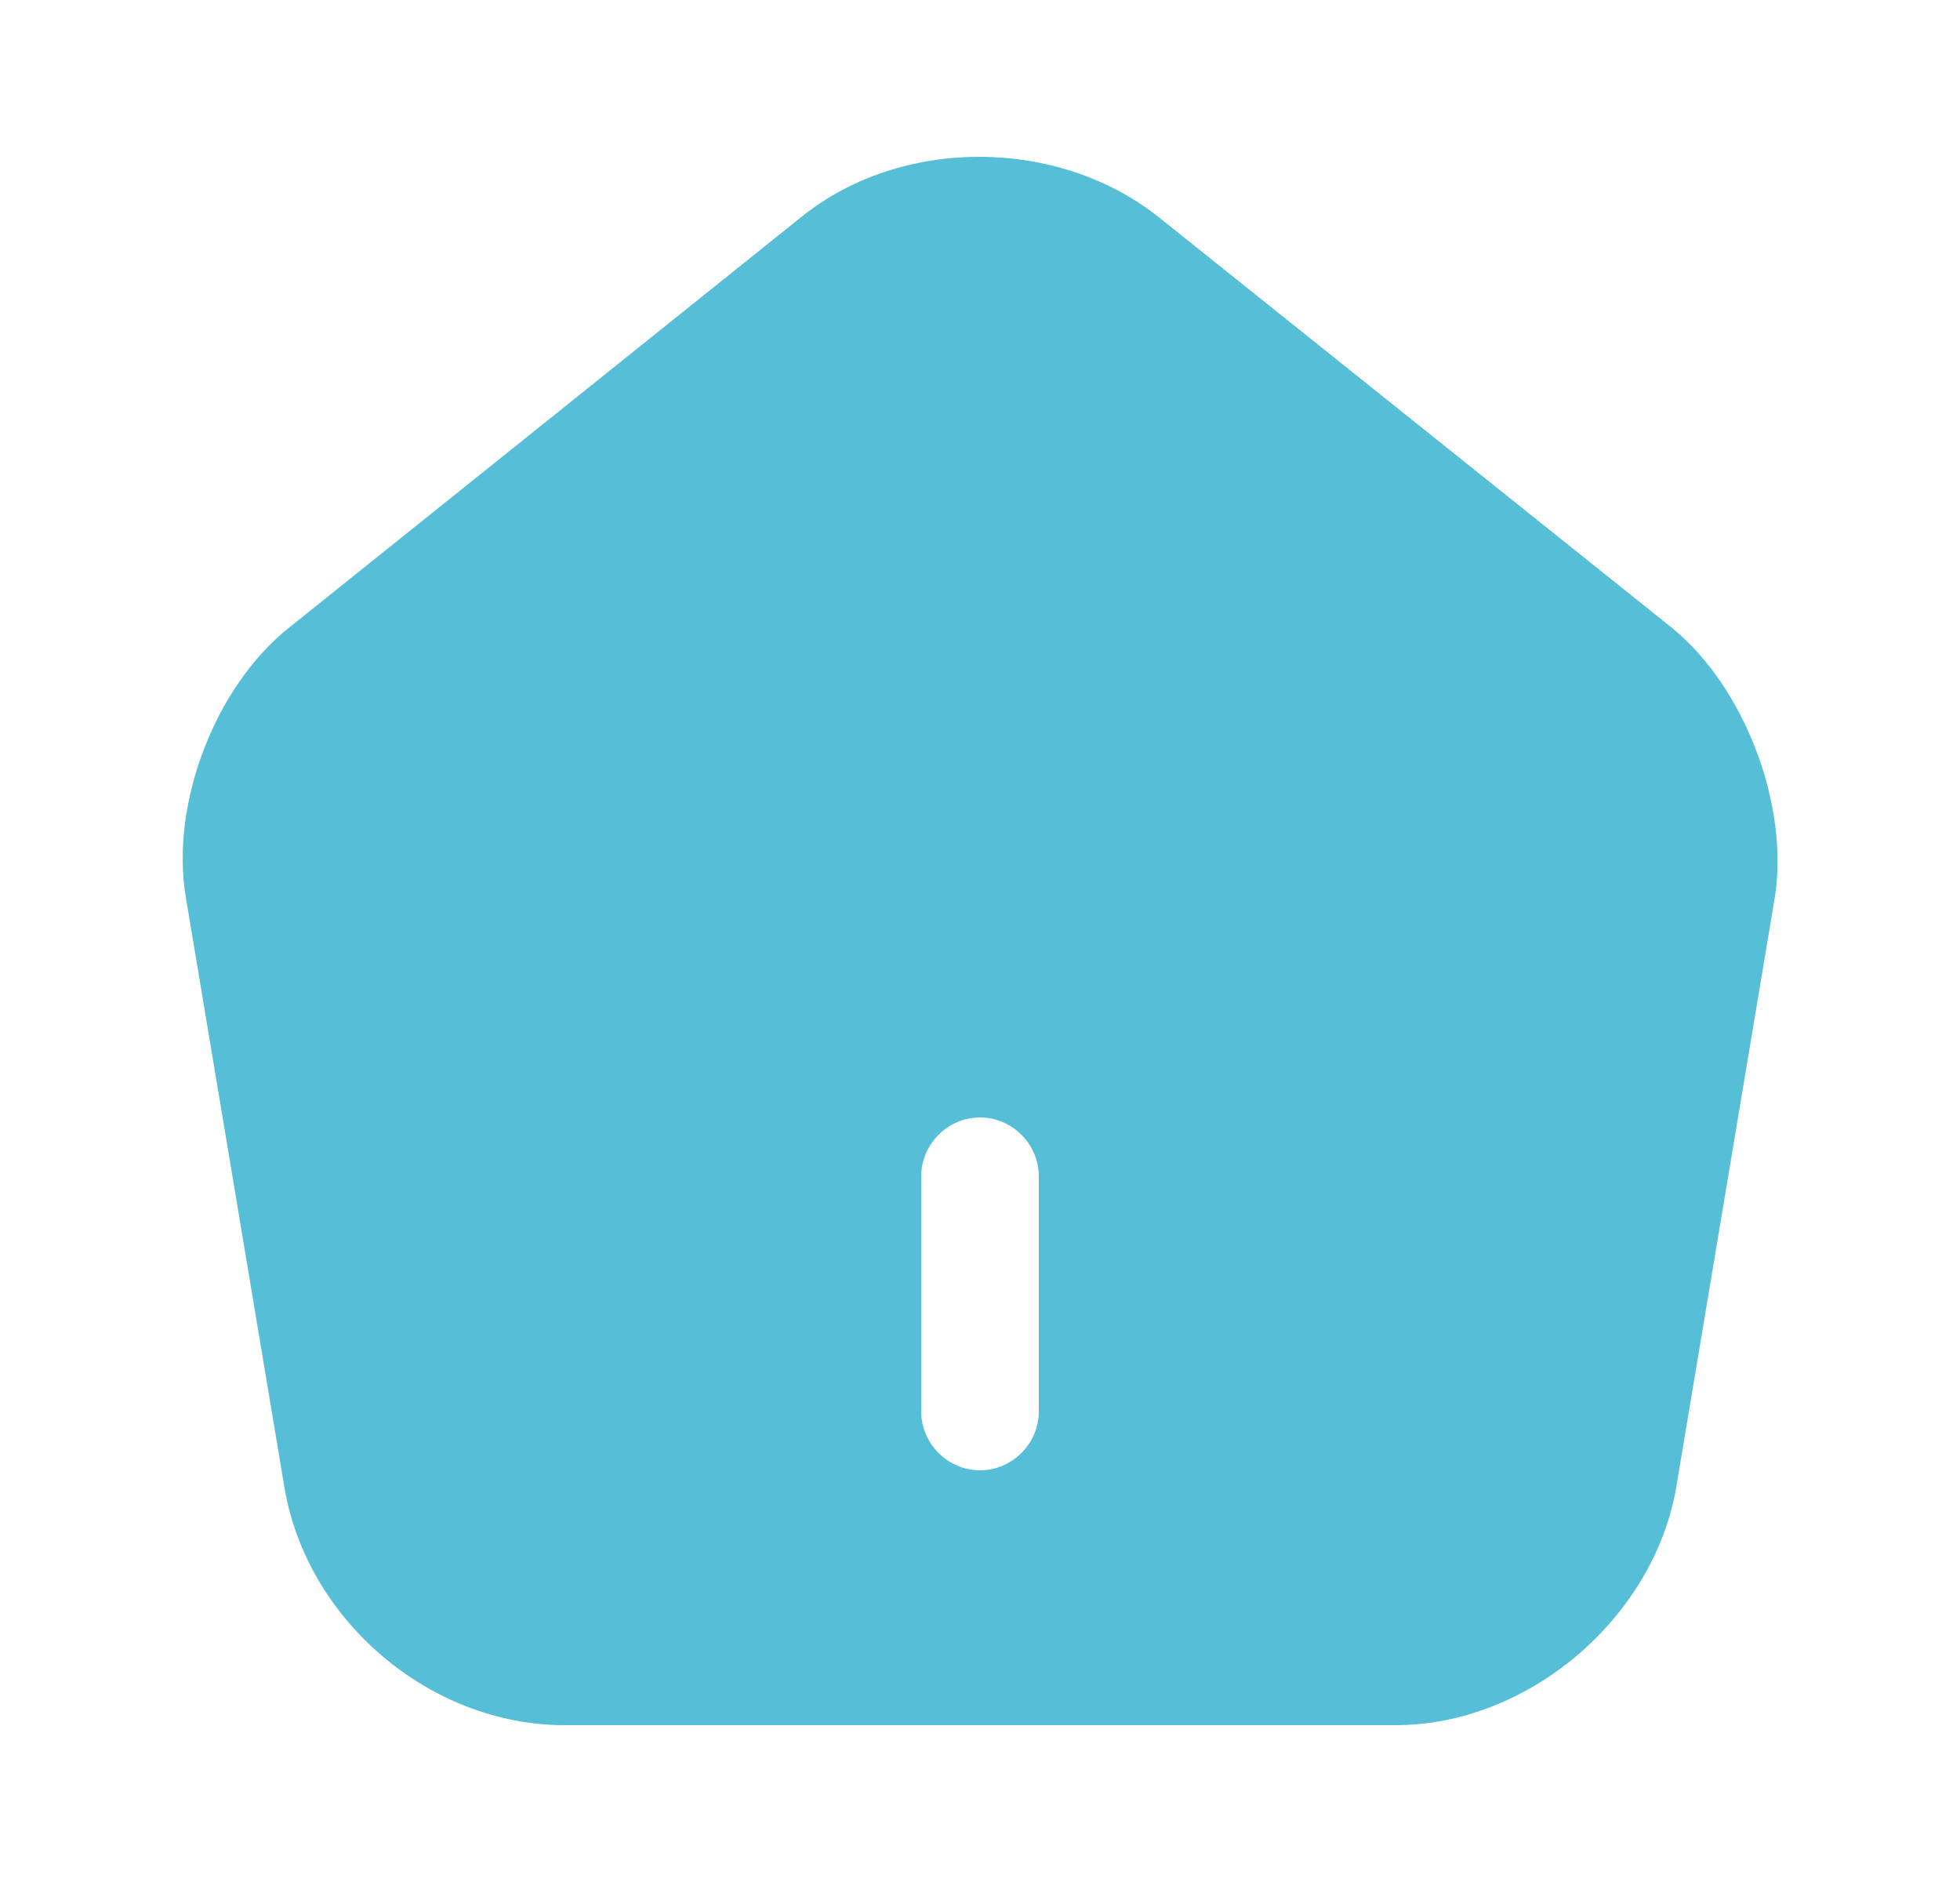
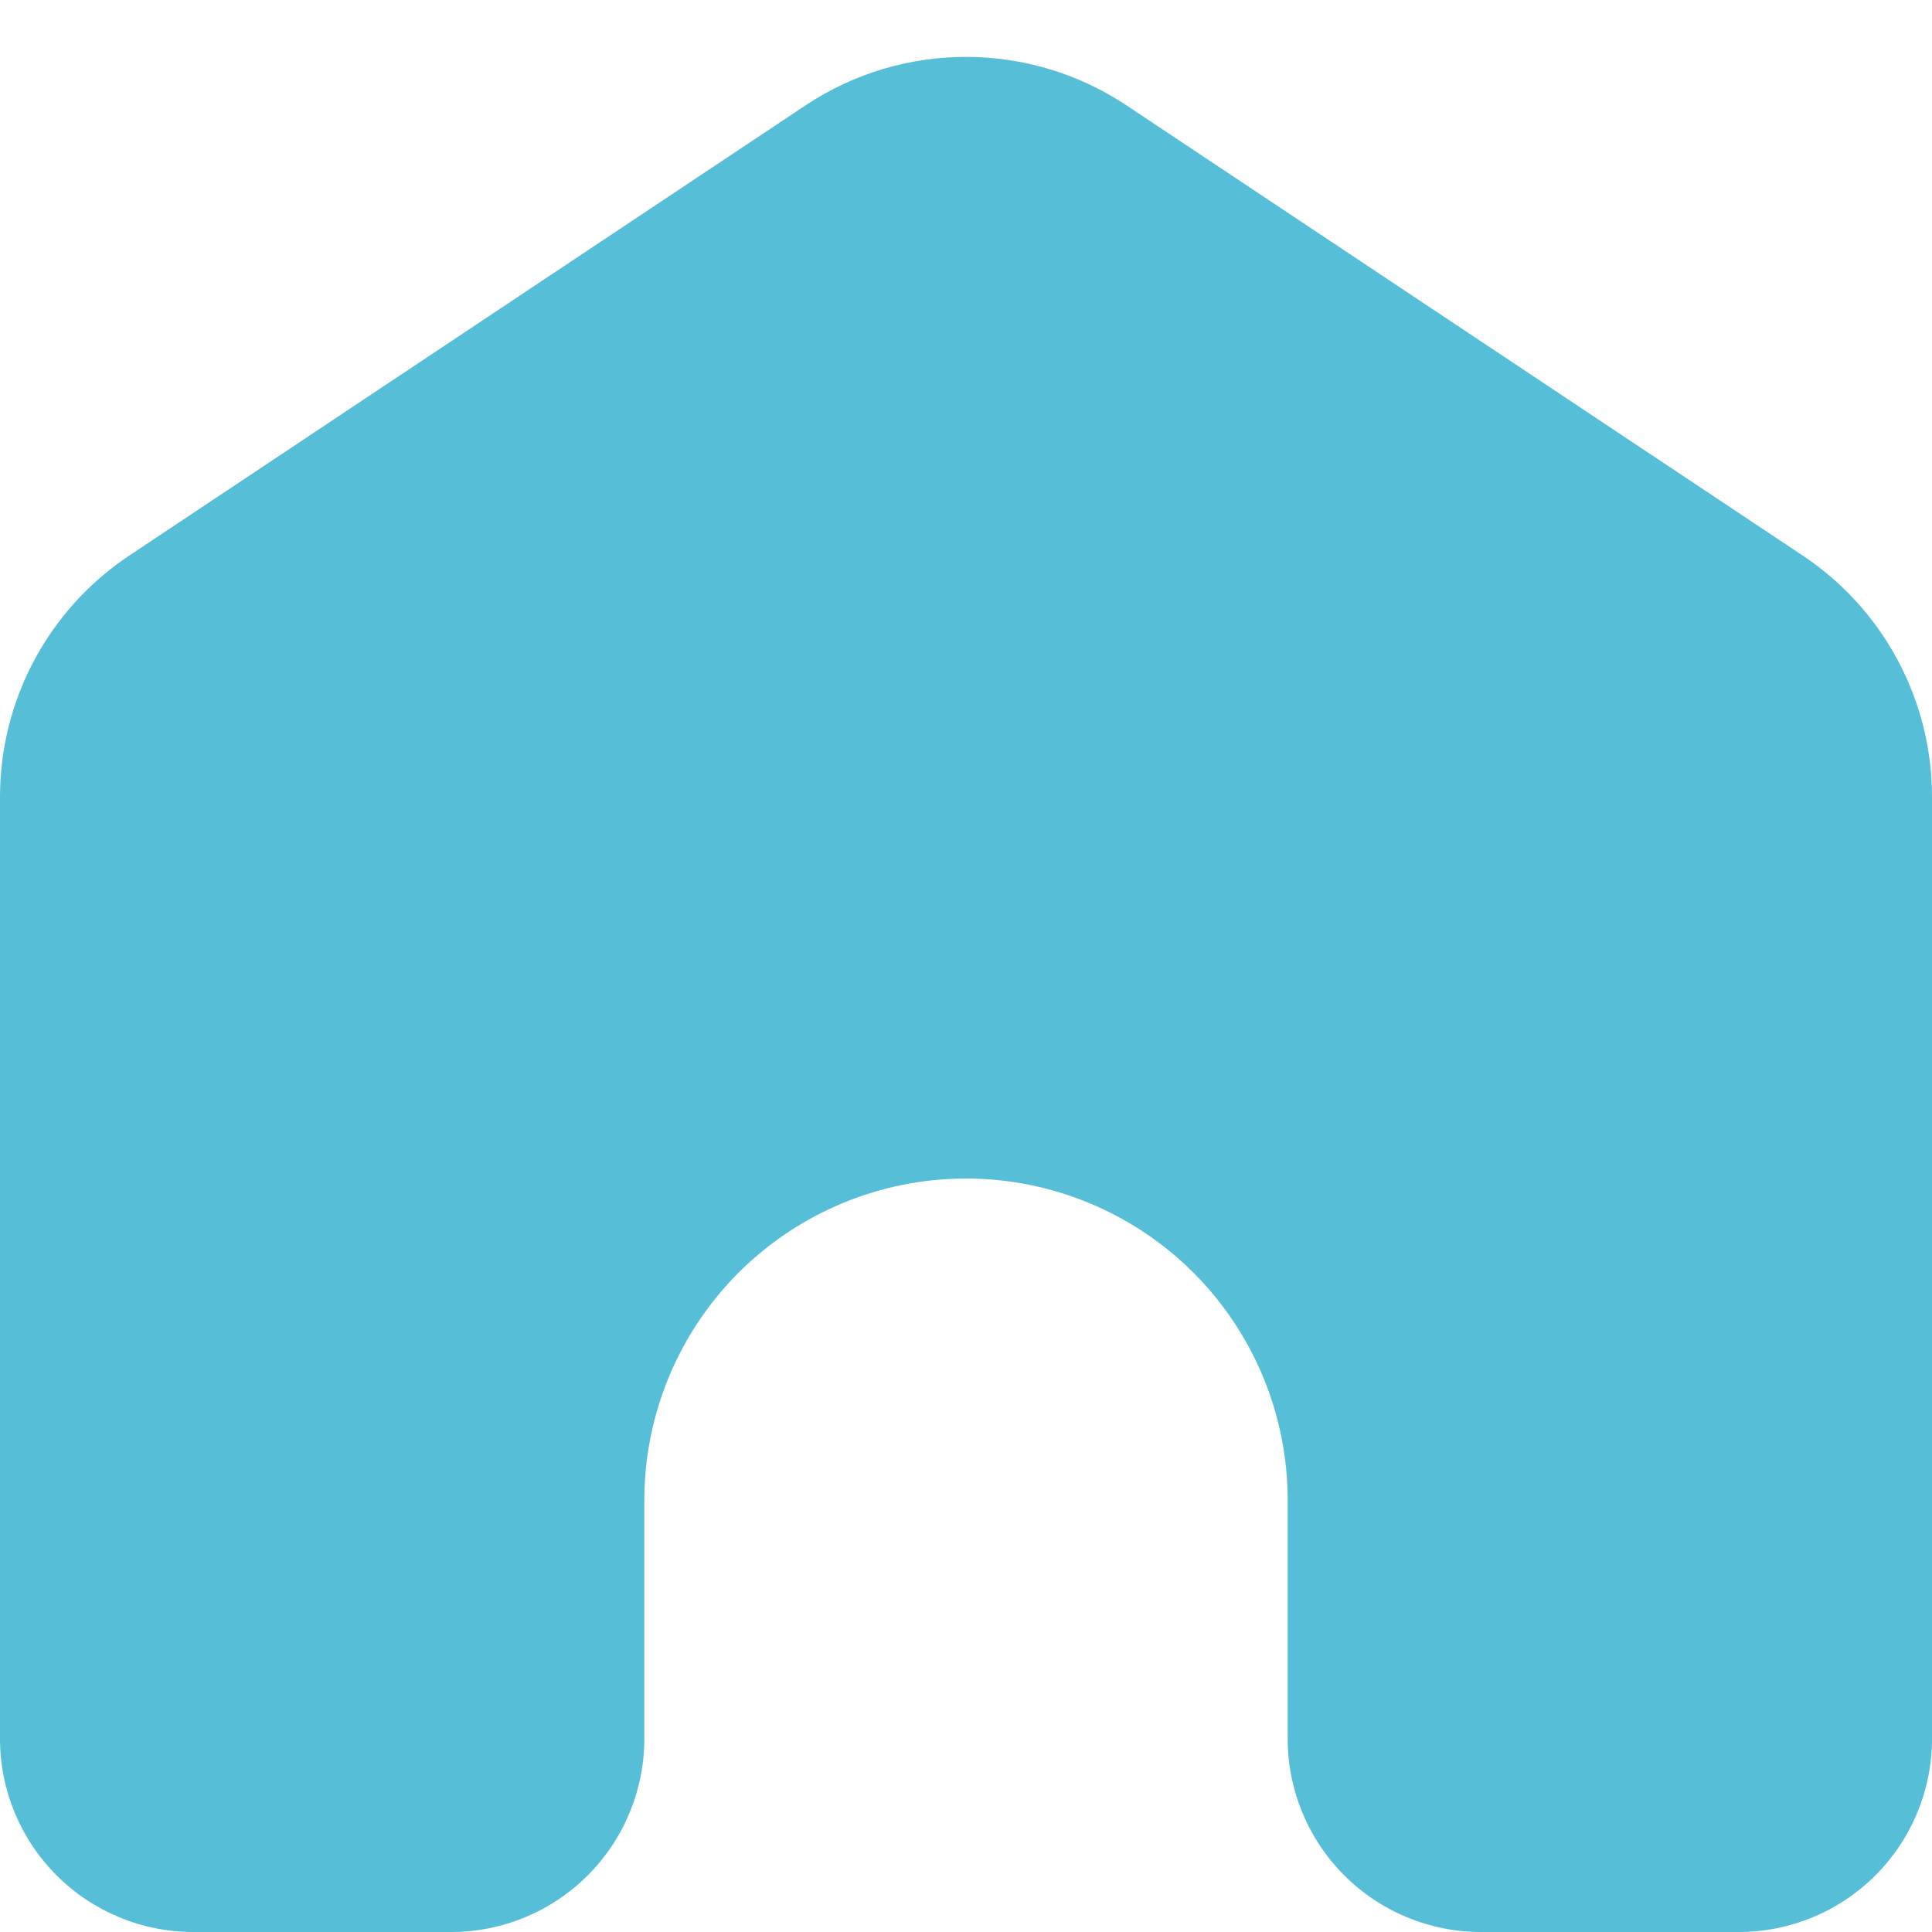
- <svg xmlns="http://www.w3.org/2000/svg" width="25" height="24" viewBox="0 0 25 24" fill="none">
-   <path d="M21.33 8.01L14.78 2.77C13.5 1.75 11.5 1.74 10.23 2.76L3.68 8.01C2.74 8.76 2.17 10.26 2.37 11.44L3.63 18.98C3.92 20.67 5.49 22 7.2 22H17.8C19.49 22 21.09 20.64 21.38 18.97L22.64 11.43C22.82 10.26 22.25 8.76 21.33 8.01ZM13.25 18C13.25 18.41 12.91 18.75 12.5 18.75C12.09 18.75 11.75 18.41 11.75 18V15C11.75 14.59 12.09 14.25 12.5 14.25C12.91 14.25 13.25 14.59 13.25 15V18Z" fill="#56BED6" />
+ <svg xmlns="http://www.w3.org/2000/svg" width="20" height="20" viewBox="0 0 20 20" fill="none">
+   <path d="M20 8.25V18C20 18.53 19.789 19.039 19.414 19.414C19.039 19.789 18.53 20 18 20H15.33C14.8 20 14.291 19.789 13.916 19.414C13.541 19.039 13.33 18.53 13.33 18V15.53C13.33 14.647 12.979 13.8 12.355 13.175C11.73 12.551 10.883 12.2 10 12.2C9.117 12.2 8.27 12.551 7.645 13.175C7.021 13.8 6.67 14.647 6.67 15.53V18C6.67 18.53 6.459 19.039 6.084 19.414C5.709 19.789 5.2 20 4.67 20H2C1.47 20 0.961 19.789 0.586 19.414C0.211 19.039 2.09156e-07 18.53 2.09156e-07 18V8.25C-0 7.755 0.122 7.268 0.356 6.832C0.59 6.395 0.928 6.024 1.34 5.75L8.34 1.09C8.832 0.763 9.409 0.589 10 0.589C10.591 0.589 11.168 0.763 11.66 1.09L18.66 5.75C19.072 6.024 19.41 6.395 19.644 6.832C19.878 7.268 20 7.755 20 8.25Z" fill="#56BED6" />
</svg>
